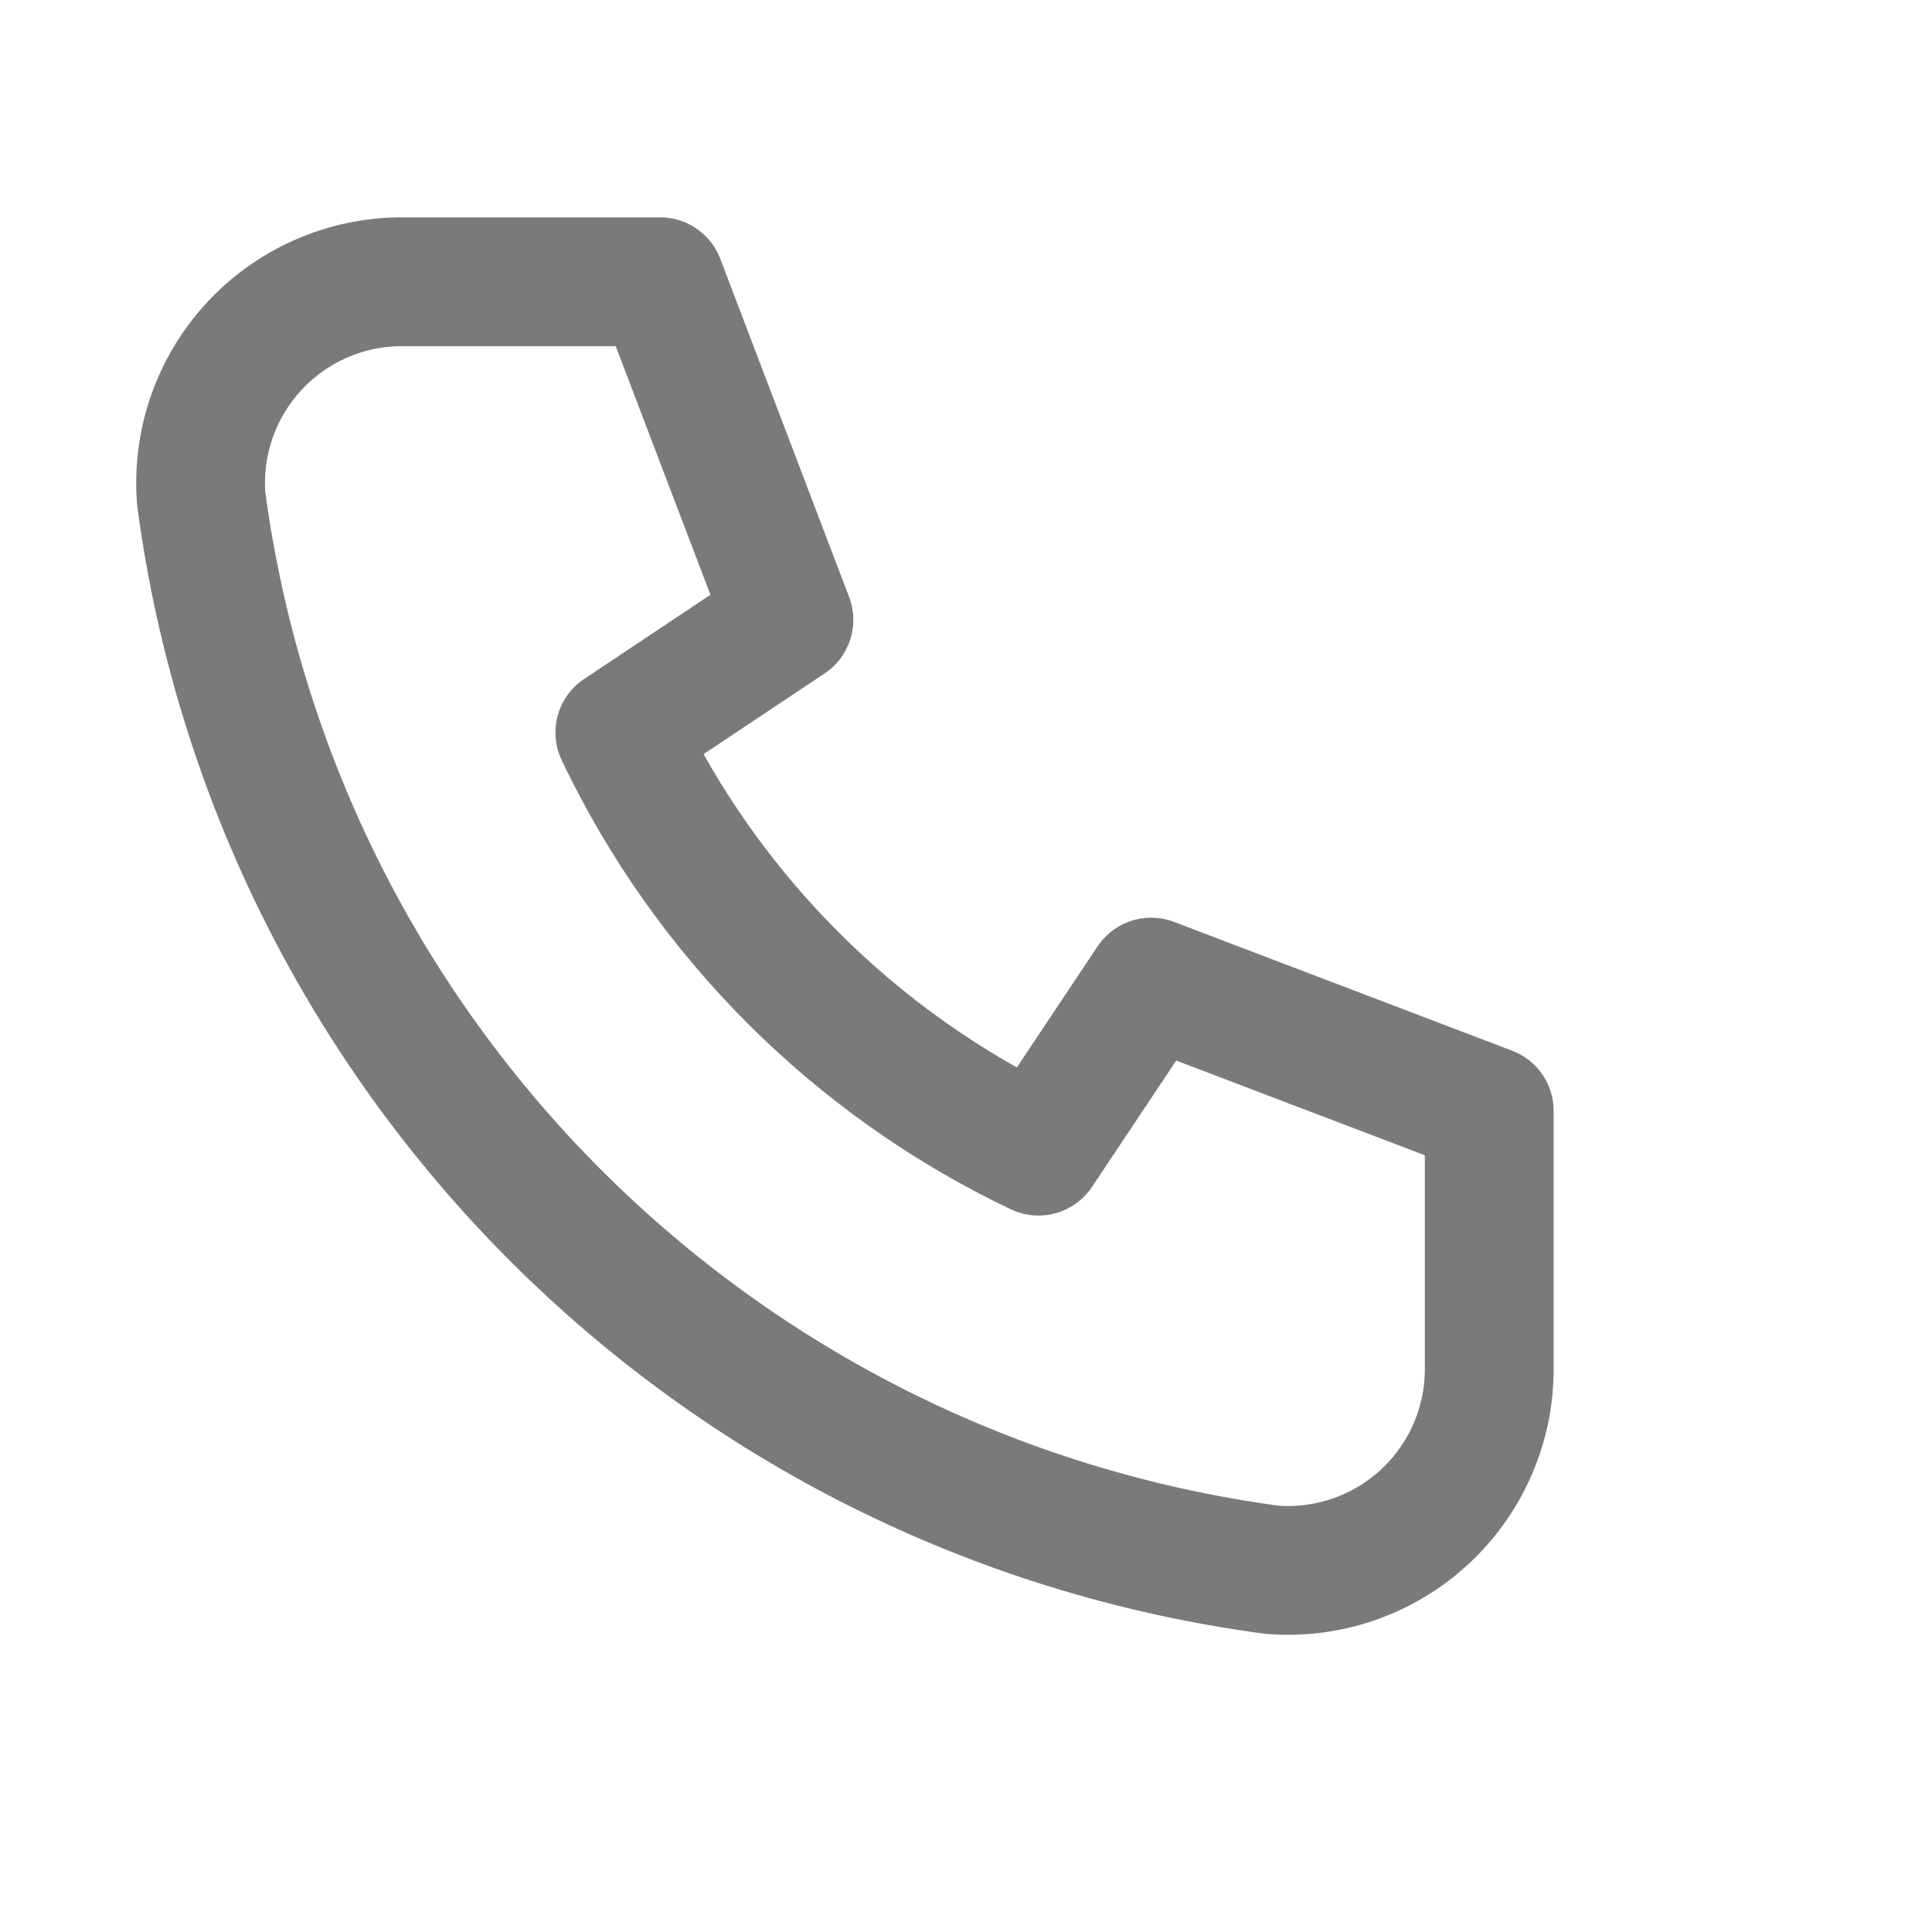
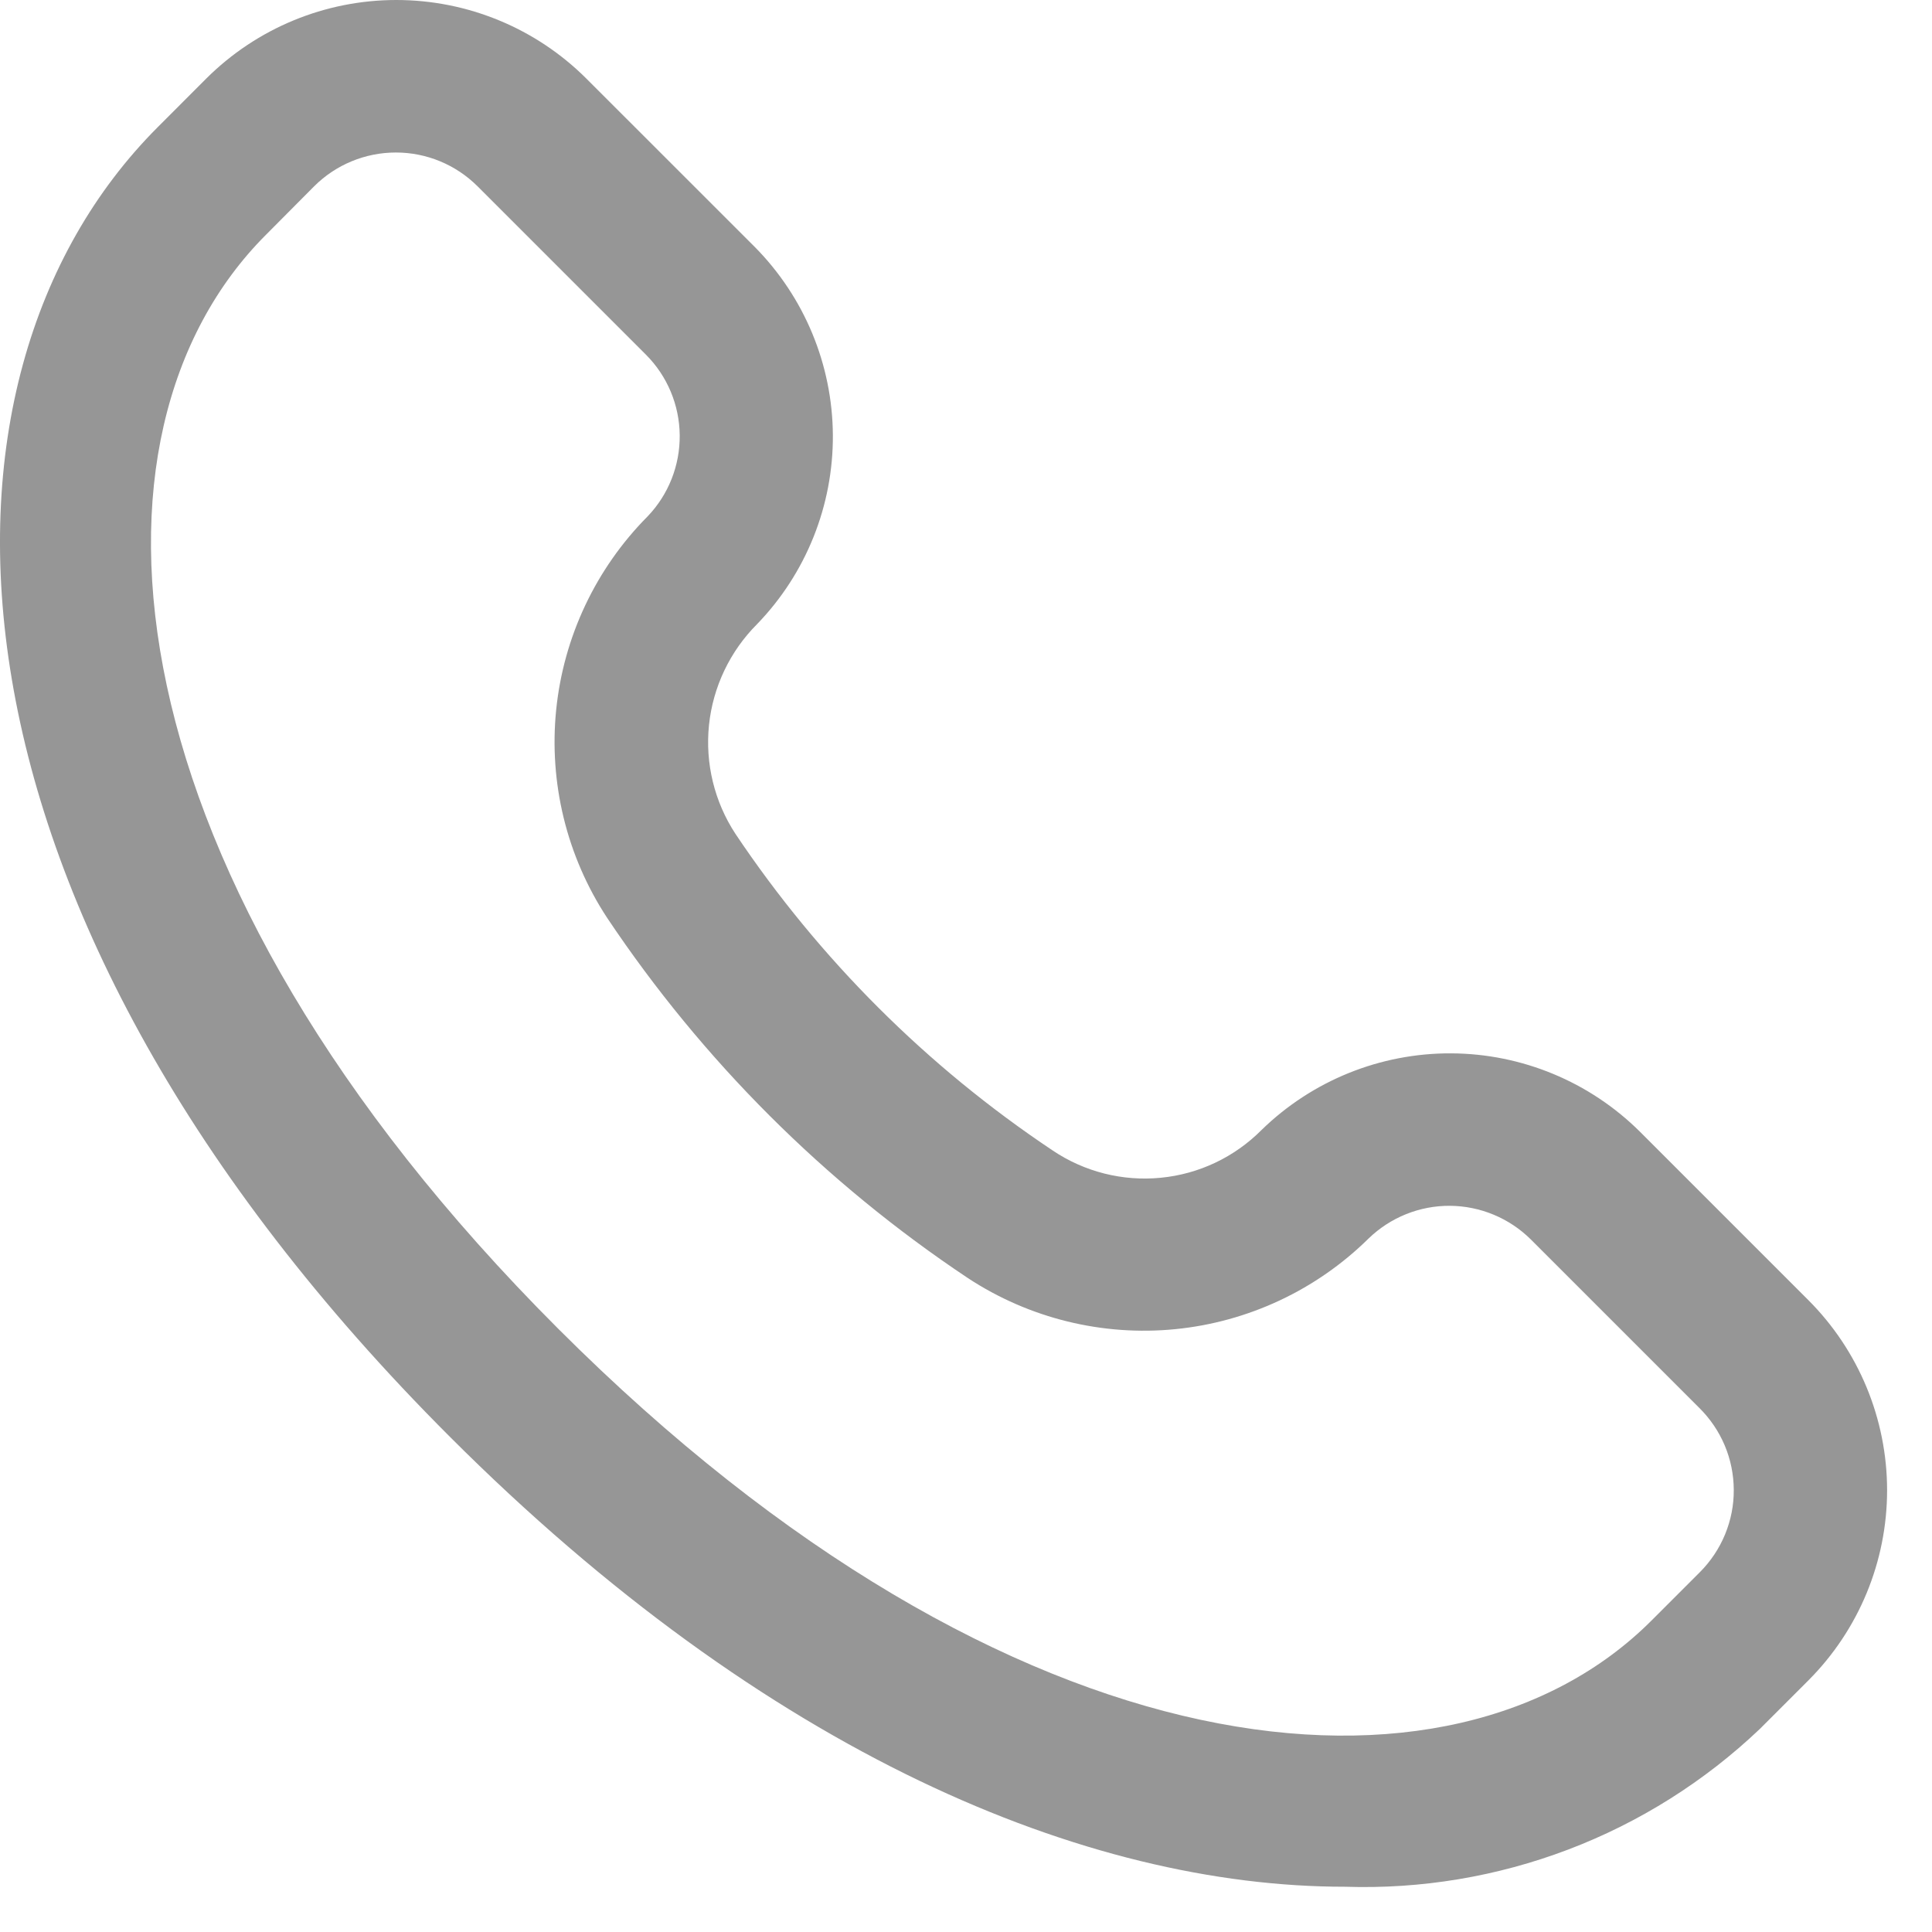
- <svg xmlns="http://www.w3.org/2000/svg" viewBox="0 0 24 24" fill="none" stroke="#7a7a7a" stroke-width="1.6" stroke-linejoin="round">
-   <path d="M5 3.5h3.2l1.6 4.2-2.1 1.4a11 11 0 0 0 5.2 5.2l1.4-2.1 4.2 1.6V17a2.5 2.5 0 0 1-2.7 2.5A15.5 15.5 0 0 1 2.5 6.2 2.5 2.5 0 0 1 5 3.5Z" />
+ <svg xmlns="http://www.w3.org/2000/svg" width="33" height="33" viewBox="0 0 33 33" fill="none">
+   <path d="M30.887 22.206L28.009 19.328C27.151 18.477 25.993 17.997 24.785 17.992C23.576 17.987 22.414 18.457 21.549 19.3C21.087 19.765 20.479 20.054 19.827 20.117C19.175 20.181 18.522 20.016 17.979 19.65C15.836 18.22 13.996 16.383 12.562 14.243C12.202 13.694 12.043 13.038 12.11 12.385C12.178 11.732 12.469 11.123 12.933 10.659C13.769 9.794 14.233 8.635 14.226 7.431C14.218 6.227 13.739 5.074 12.893 4.219L10.014 1.341C9.153 0.482 7.986 0 6.769 0C5.553 0 4.386 0.482 3.524 1.341L2.696 2.17C-1.621 6.488 -1.298 15.564 7.684 24.541C13.101 29.959 18.552 32.227 22.973 32.227C24.274 32.27 25.571 32.054 26.788 31.591C28.004 31.129 29.117 30.428 30.06 29.531L30.89 28.701C31.75 27.839 32.233 26.671 32.233 25.453C32.232 24.235 31.748 23.067 30.887 22.206ZM29.037 26.852L28.208 27.681C24.807 31.082 17.299 30.461 9.532 22.693C1.765 14.924 1.142 7.411 4.543 4.01L5.366 3.182C5.737 2.812 6.239 2.605 6.762 2.605C7.285 2.605 7.786 2.812 8.157 3.182L11.035 6.06C11.399 6.425 11.605 6.919 11.61 7.434C11.615 7.95 11.419 8.447 11.062 8.82C10.178 9.71 9.627 10.876 9.5 12.124C9.374 13.372 9.68 14.625 10.368 15.674C11.997 18.112 14.092 20.205 16.533 21.831C17.579 22.518 18.829 22.826 20.075 22.703C21.32 22.58 22.486 22.033 23.377 21.154C23.749 20.794 24.247 20.593 24.766 20.596C25.284 20.6 25.78 20.806 26.148 21.171L29.026 24.049C29.211 24.232 29.359 24.45 29.46 24.69C29.561 24.93 29.613 25.188 29.614 25.448C29.616 25.709 29.565 25.966 29.466 26.207C29.367 26.448 29.221 26.667 29.037 26.852Z" fill="#969696" />
</svg>
